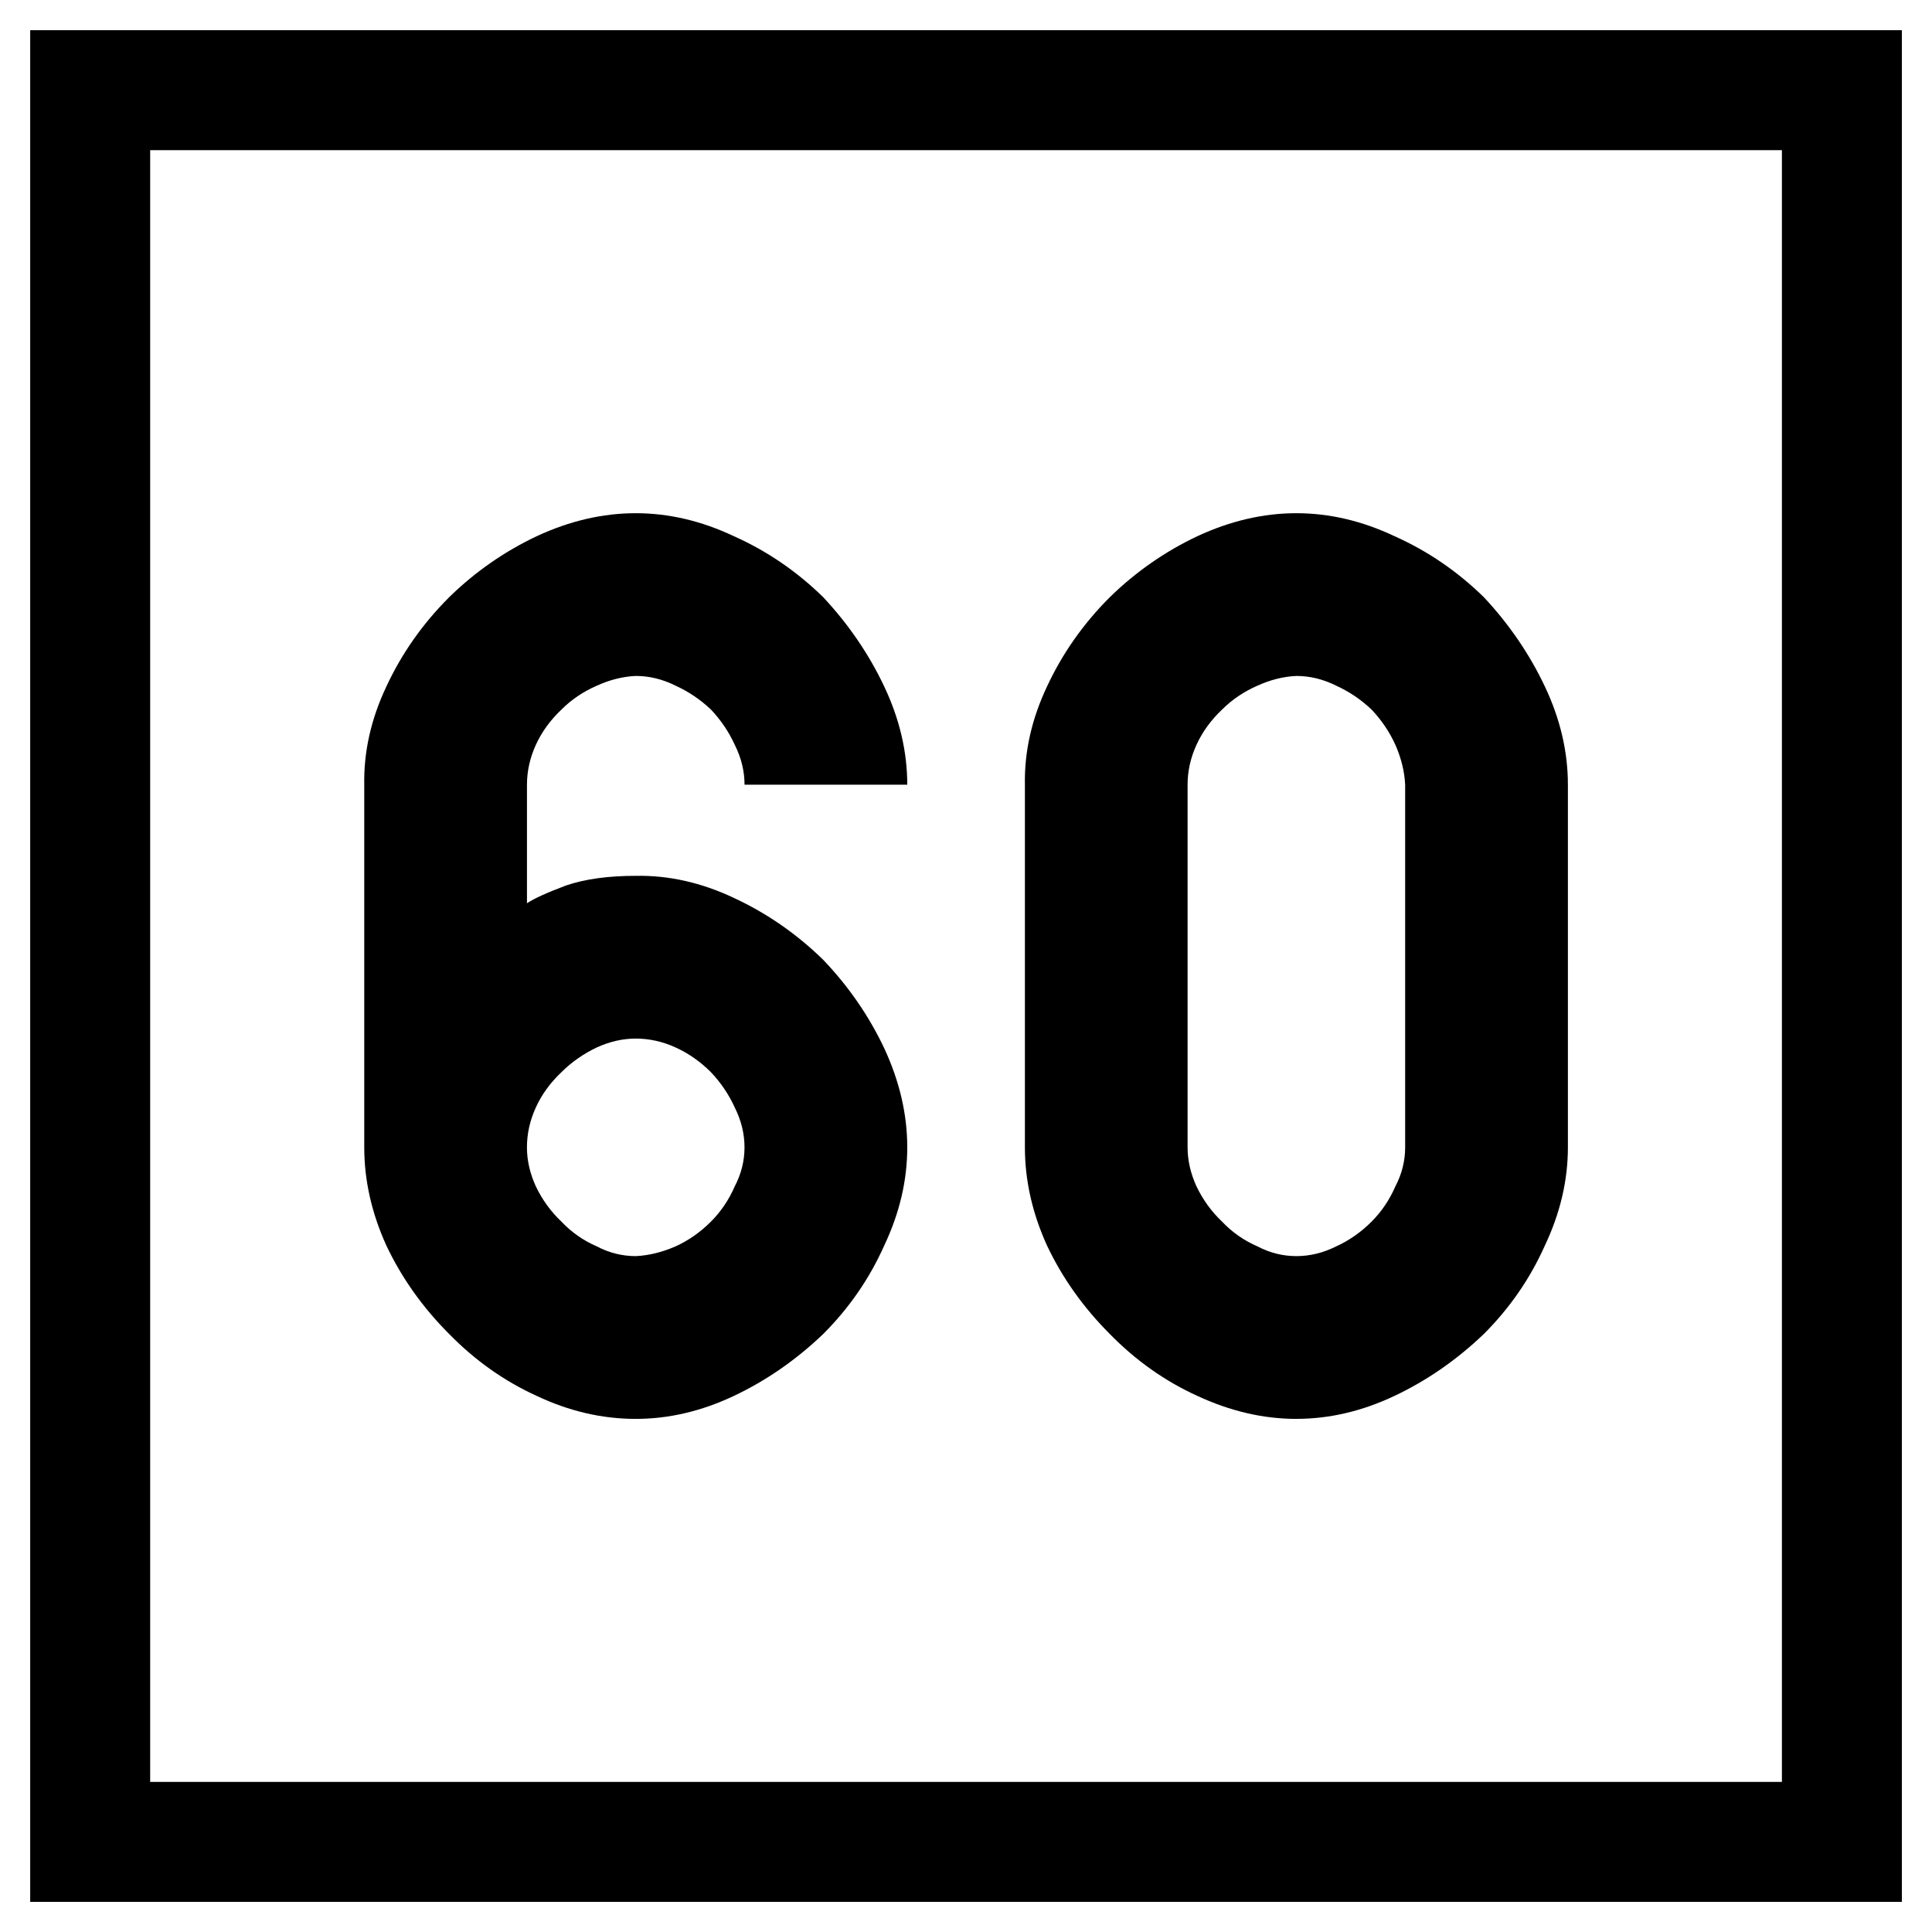
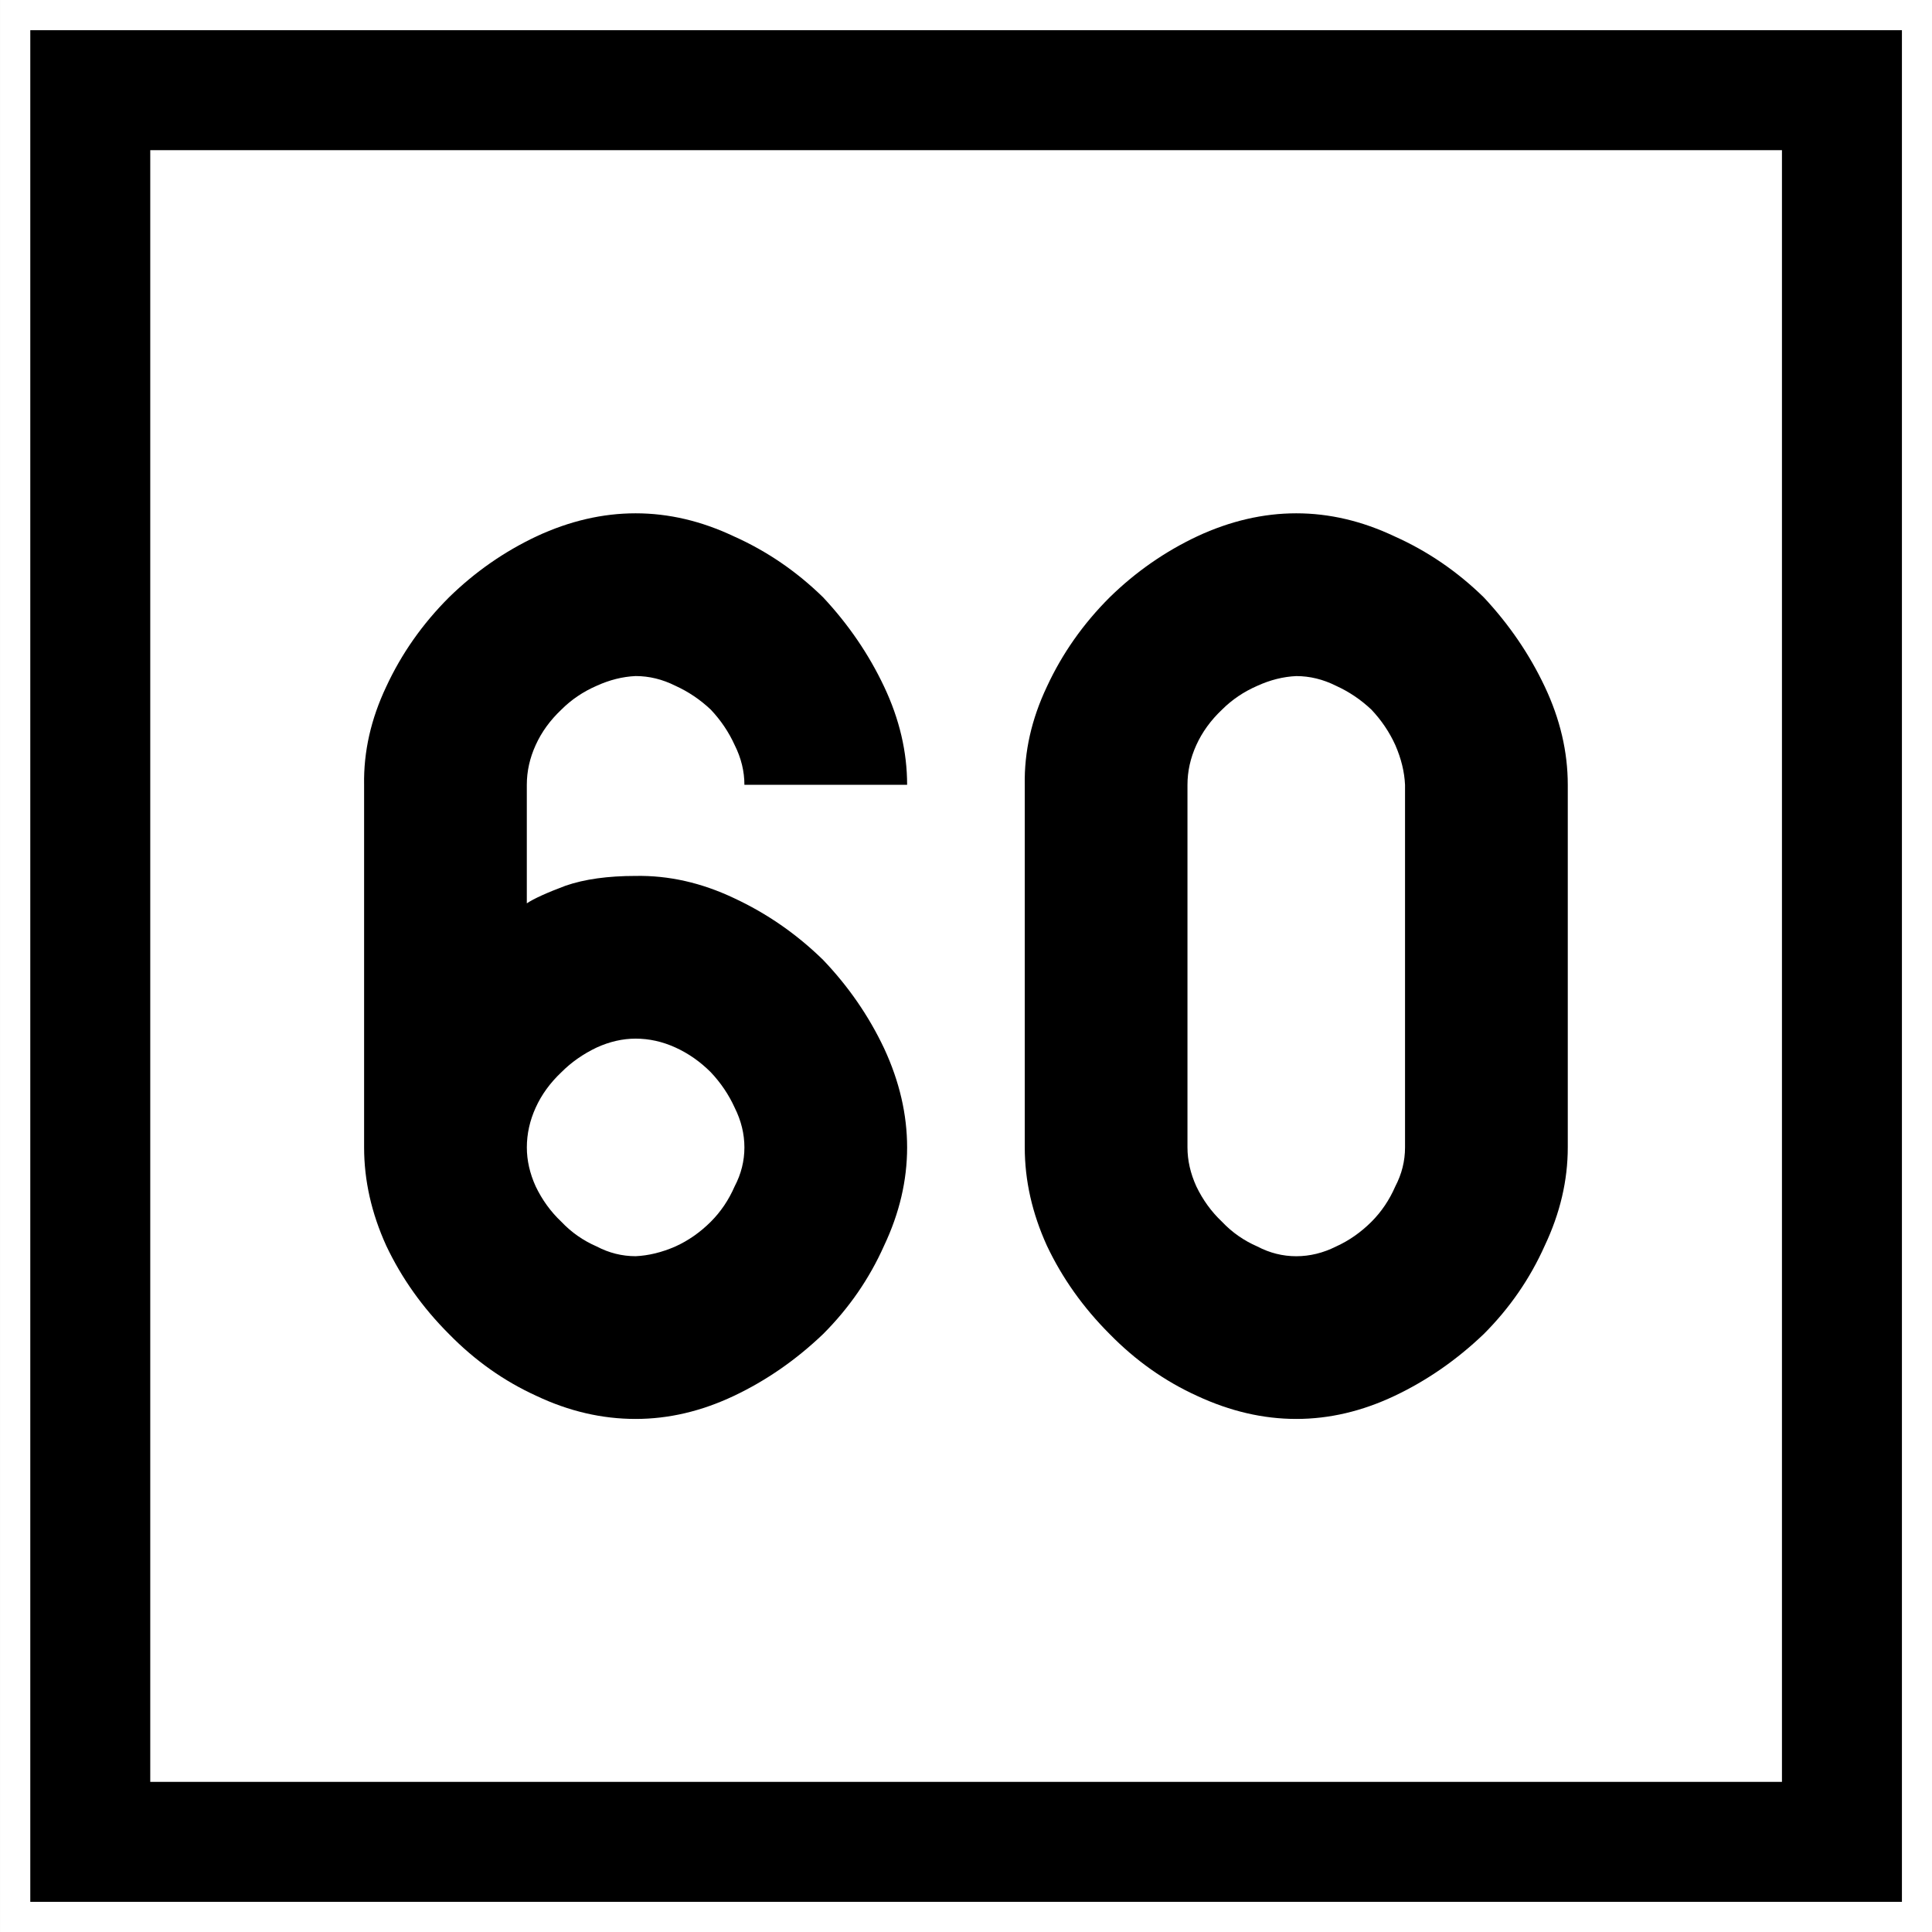
- <svg xmlns="http://www.w3.org/2000/svg" id="svg1836" version="1.1" viewBox="0 0 10.583 10.583" height="40" width="40">
-   <defs id="defs1830" />
-   <g id="layer1">
-     <g id="g940" transform="matrix(0.625,0,0,0.625,1.653646,9.921875)">
-       <g id="g854" transform="matrix(0.2645833,0,0,0.2645833,8.537599,-14.51025)">
-         <rect y="-5.158" x="-42.268" height="64" width="64" id="rect2987-3" style="fill:#ffffff;fill-opacity:1;fill-rule:nonzero;stroke:none;stroke-width:0.637" />
-         <rect y="-2.171" x="-39.281" height="58.026" width="58.026" id="rect2989-6" style="fill:none;stroke:#000000;stroke-width:3.974;stroke-miterlimit:4;stroke-dasharray:none;stroke-opacity:1" />
-       </g>
-       <g style="font-style:normal;font-variant:normal;font-weight:normal;font-stretch:normal;font-size:30px;line-height:1.25;font-family:Roboto;font-variant-ligatures:normal;font-variant-caps:normal;font-variant-numeric:normal;font-feature-settings:normal;text-align:start;letter-spacing:0px;word-spacing:0px;writing-mode:lr-tb;text-anchor:start;fill:#000000;fill-opacity:1;stroke:none;stroke-width:3.75" id="text841" aria-label="60" transform="matrix(0.2645833,0,0,0.2645833,-31.1499,-17.15608)">
-         <path id="path1037" style="font-style:normal;font-variant:normal;font-weight:normal;font-stretch:normal;font-family:PoliceSNCF;stroke-width:3.75" d="m 132.394,30.836 h 5.391 q 0,-1.641 -0.762,-3.252 -0.762,-1.611 -2.021,-2.959 -1.318,-1.289 -2.959,-2.021 -1.611,-0.762 -3.252,-0.762 -1.641,0 -3.281,0.762 -1.611,0.762 -2.9,2.021 -1.318,1.318 -2.08,2.959 -0.762,1.611 -0.732,3.252 v 12.012 q 0,1.641 0.732,3.252 0.762,1.611 2.08,2.93 1.289,1.318 2.9,2.051 1.611,0.762 3.281,0.762 1.641,0 3.252,-0.762 1.611,-0.762 2.959,-2.051 1.289,-1.289 2.021,-2.93 0.762,-1.611 0.762,-3.252 0,-1.641 -0.762,-3.281 -0.762,-1.611 -2.021,-2.93 -1.318,-1.289 -2.959,-2.051 -1.611,-0.762 -3.252,-0.732 -1.377,0 -2.314,0.322 -0.938,0.352 -1.289,0.586 v -3.926 q 0,-0.674 0.293,-1.318 0.293,-0.645 0.85,-1.172 0.498,-0.498 1.172,-0.791 0.645,-0.293 1.289,-0.322 0.674,0 1.318,0.322 0.645,0.293 1.172,0.791 0.498,0.527 0.791,1.172 0.322,0.645 0.322,1.318 z m 0,12.012 q 0,0.674 -0.322,1.289 -0.293,0.674 -0.791,1.172 -0.527,0.527 -1.172,0.82 -0.674,0.293 -1.318,0.322 -0.674,0 -1.289,-0.322 -0.674,-0.293 -1.172,-0.82 -0.527,-0.498 -0.85,-1.172 -0.293,-0.645 -0.293,-1.289 0,-0.674 0.293,-1.318 0.293,-0.645 0.85,-1.172 0.498,-0.498 1.172,-0.82 0.645,-0.293 1.289,-0.293 0.674,0 1.318,0.293 0.645,0.293 1.172,0.82 0.498,0.527 0.791,1.172 0.322,0.645 0.322,1.318 z" />
-         <path id="path1039" style="font-style:normal;font-variant:normal;font-weight:normal;font-stretch:normal;font-family:PoliceSNCF;stroke-width:3.75" d="m 150.675,51.842 q 1.641,0 3.252,-0.762 1.611,-0.762 2.959,-2.051 1.289,-1.289 2.021,-2.93 0.762,-1.611 0.762,-3.252 V 30.836 q 0,-1.641 -0.762,-3.252 -0.762,-1.611 -2.021,-2.959 -1.318,-1.289 -2.959,-2.021 -1.611,-0.762 -3.252,-0.762 -1.641,0 -3.281,0.762 -1.611,0.762 -2.9,2.021 -1.318,1.318 -2.08,2.959 -0.762,1.611 -0.732,3.252 v 12.012 q 0,1.641 0.732,3.252 0.762,1.611 2.08,2.93 1.289,1.318 2.9,2.051 1.641,0.762 3.281,0.762 z m 0,-5.391 q -0.674,0 -1.289,-0.322 -0.674,-0.293 -1.172,-0.82 -0.527,-0.498 -0.85,-1.172 -0.293,-0.645 -0.293,-1.289 V 30.836 q 0,-0.674 0.293,-1.318 0.293,-0.645 0.85,-1.172 0.498,-0.498 1.172,-0.791 0.645,-0.293 1.289,-0.322 0.674,0 1.318,0.322 0.645,0.293 1.172,0.791 0.498,0.527 0.791,1.172 0.293,0.674 0.322,1.318 v 12.012 q 0,0.674 -0.322,1.289 -0.293,0.674 -0.791,1.172 -0.527,0.527 -1.172,0.82 -0.645,0.322 -1.318,0.322 z" />
-       </g>
-     </g>
+ <svg xmlns="http://www.w3.org/2000/svg" width="40" height="40" viewBox="0 0 10.583 10.583">
+   <path d="M-42.268-5.158h64v64h-64z" style="fill:#fff;fill-opacity:1;fill-rule:nonzero;stroke:none;stroke-width:.637" transform="matrix(.16536 0 0 .16536 6.99 .853)" />
+   <path d="M-39.281-2.171h58.026v58.026h-58.026z" style="fill:none;stroke:#000;stroke-width:3.974;stroke-miterlimit:4;stroke-dasharray:none;stroke-opacity:1" transform="matrix(.16536 0 0 .16536 6.99 .853)" />
+   <g aria-label="60" style="font-style:normal;font-variant:normal;font-weight:400;font-stretch:normal;font-size:30px;line-height:1.25;font-family:Roboto;font-variant-ligatures:normal;font-variant-caps:normal;font-variant-numeric:normal;font-feature-settings:normal;text-align:start;letter-spacing:0;word-spacing:0;writing-mode:lr-tb;text-anchor:start;fill:#000;fill-opacity:1;stroke:none;stroke-width:3.75">
+     <path d="M132.394 30.836h5.39q0-1.64-.762-3.252-.761-1.611-2.021-2.959-1.318-1.289-2.959-2.021-1.611-.762-3.252-.762-1.64 0-3.281.762-1.612.761-2.9 2.021-1.319 1.318-2.08 2.96-.762 1.61-.733 3.251v12.012q0 1.64.732 3.252.762 1.611 2.08 2.93 1.29 1.318 2.9 2.05 1.612.762 3.282.762 1.64 0 3.252-.762 1.611-.762 2.959-2.05 1.29-1.29 2.021-2.93.762-1.612.762-3.252 0-1.64-.762-3.282-.761-1.61-2.021-2.93-1.318-1.288-2.959-2.05-1.611-.762-3.252-.732-1.377 0-2.314.322-.938.351-1.29.586v-3.926q0-.674.294-1.318.292-.645.85-1.172.497-.498 1.171-.791.645-.293 1.29-.322.673 0 1.317.322.645.293 1.172.79.498.528.791 1.173.323.644.323 1.318zm0 12.012q0 .674-.323 1.289-.293.674-.79 1.172-.528.527-1.173.82-.673.293-1.318.322-.674 0-1.289-.322-.674-.293-1.172-.82-.527-.498-.85-1.172-.292-.645-.292-1.29 0-.673.293-1.318.292-.644.85-1.171.497-.499 1.171-.82.645-.294 1.29-.294.673 0 1.317.293.645.293 1.172.82.498.528.791 1.172.323.645.323 1.319zM150.675 51.842q1.64 0 3.252-.762 1.611-.762 2.959-2.05 1.289-1.29 2.021-2.93.762-1.612.762-3.252V30.836q0-1.64-.762-3.252-.761-1.611-2.021-2.959-1.319-1.289-2.96-2.021-1.61-.762-3.251-.762-1.64 0-3.281.762-1.612.761-2.9 2.021-1.32 1.318-2.08 2.96-.763 1.61-.733 3.251v12.012q0 1.64.732 3.252.762 1.611 2.08 2.93 1.29 1.318 2.9 2.05 1.641.762 3.282.762zm0-5.39q-.674 0-1.29-.323-.673-.293-1.171-.82-.527-.498-.85-1.172-.293-.645-.293-1.29V30.837q0-.674.293-1.318.293-.645.85-1.172.498-.498 1.172-.791.644-.293 1.289-.322.674 0 1.318.322.645.293 1.172.79.498.528.791 1.173.293.673.322 1.318v12.012q0 .674-.322 1.289-.293.674-.79 1.172-.528.527-1.173.82-.644.322-1.318.322z" style="font-style:normal;font-variant:normal;font-weight:400;font-stretch:normal;font-family:PoliceSNCF;stroke-width:3.75" transform="matrix(.16536 0 0 .16536 -17.815 -.8)" />
  </g>
</svg>
